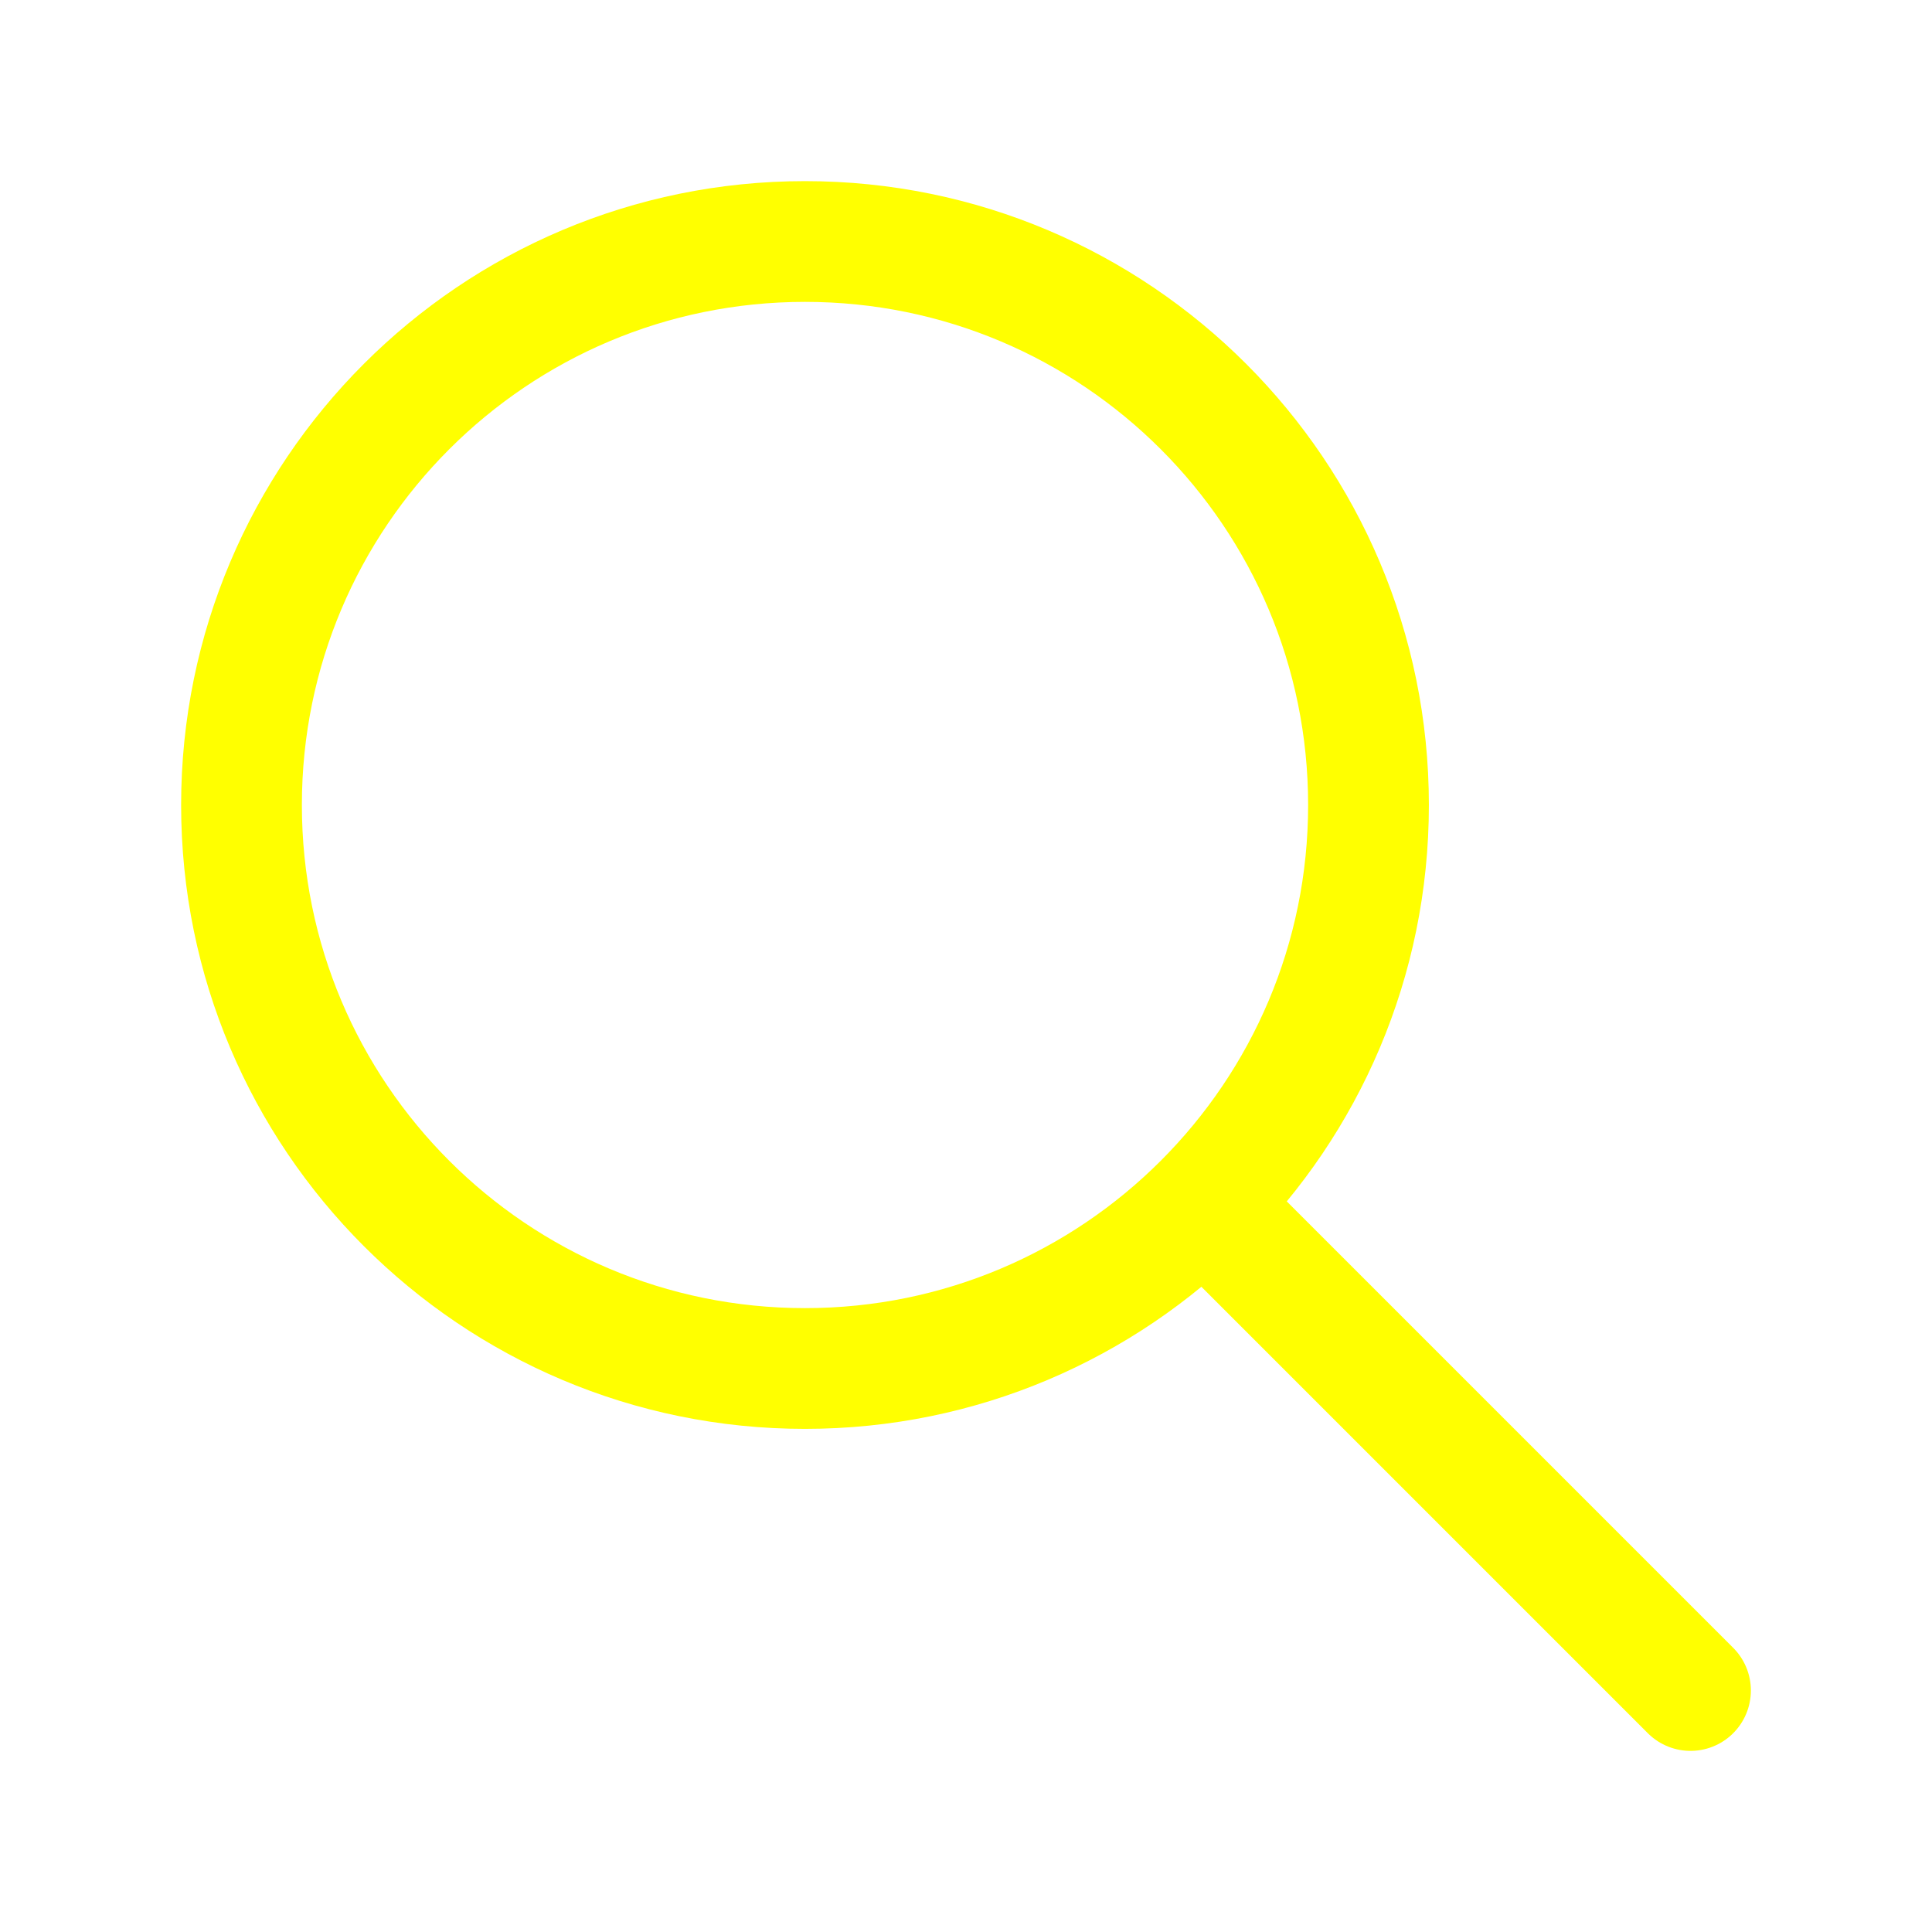
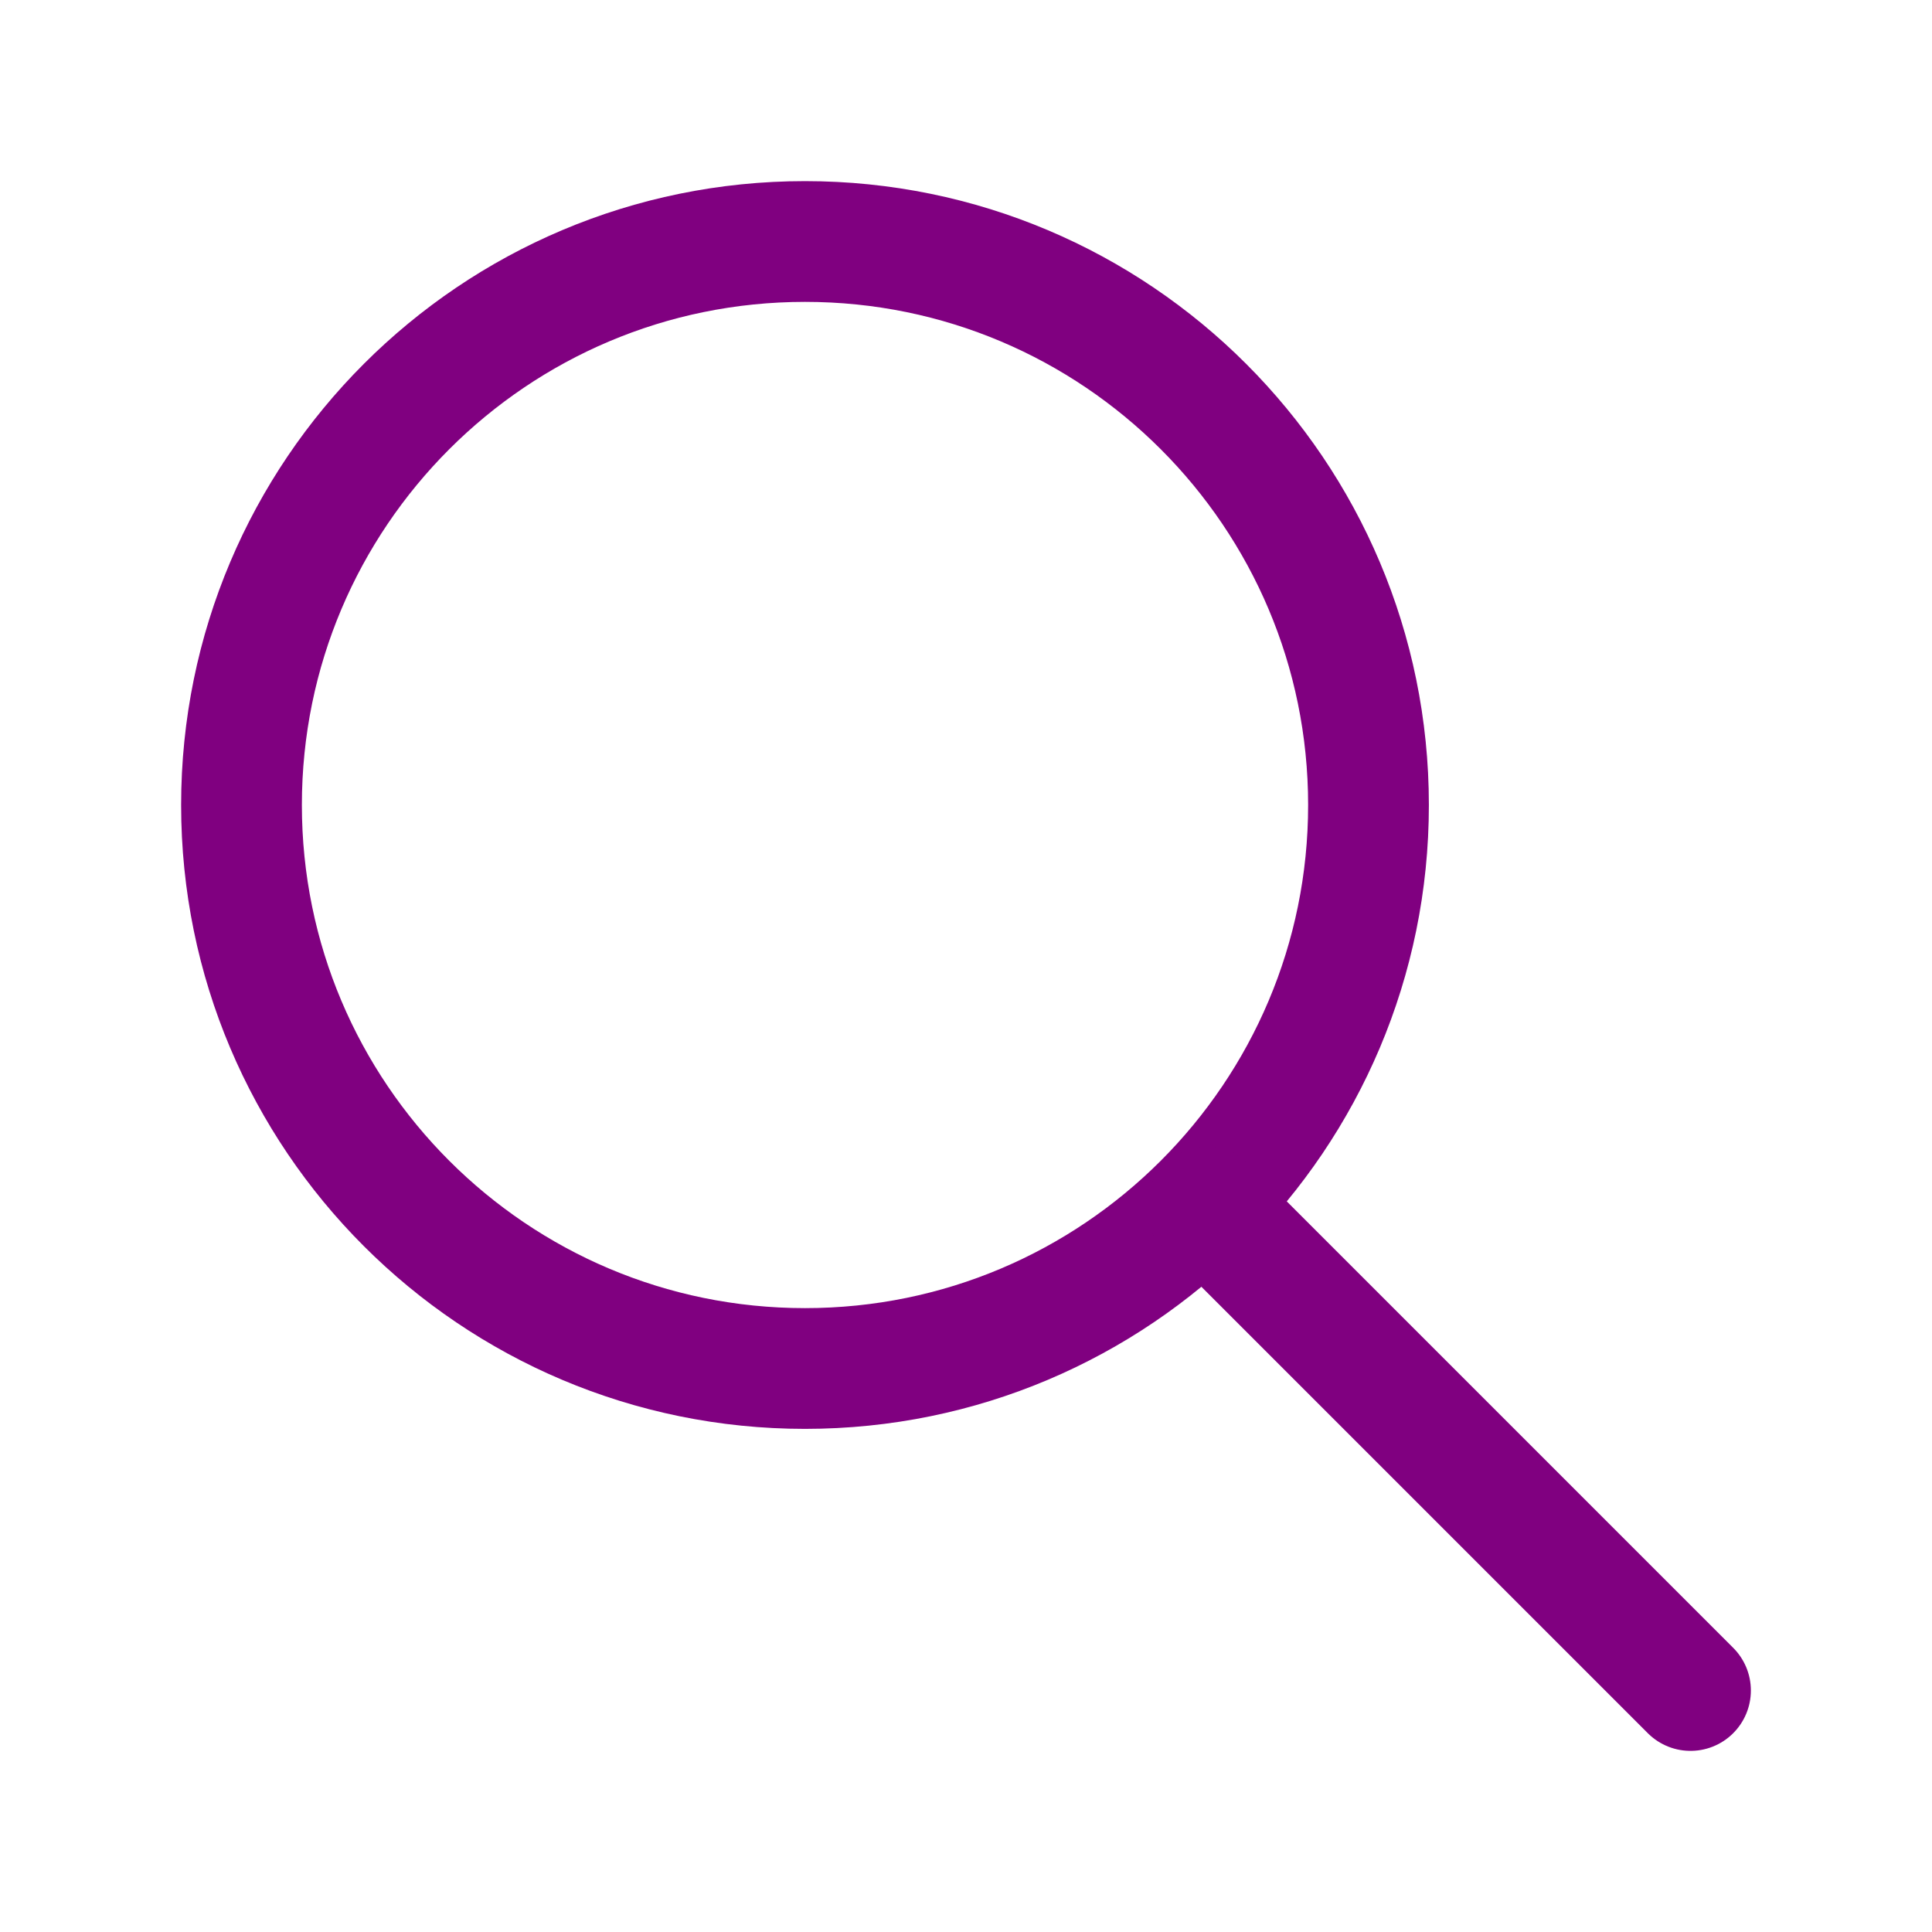
- <svg xmlns="http://www.w3.org/2000/svg" class="icon icon-tabler icon-tabler-search" width="24" height="24" viewBox="0 0 24 24" stroke-width="1.5" stroke="yellow" fill="none" stroke-linecap="round" stroke-linejoin="round">
+ <svg xmlns="http://www.w3.org/2000/svg" class="icon icon-tabler icon-tabler-search" width="24" height="24" viewBox="0 0 24 24" stroke-width="1.5" stroke="purple" fill="none" stroke-linecap="round" stroke-linejoin="round">
  <path stroke="none" d="M0 0h24v24H0z" fill="none" />
  <circle cx="10" cy="10" r="7" />
  <line x1="21" y1="21" x2="15" y2="15" />
  <style type="text/css" media="screen">path{vector-effect:non-scaling-stroke}</style>
</svg>
